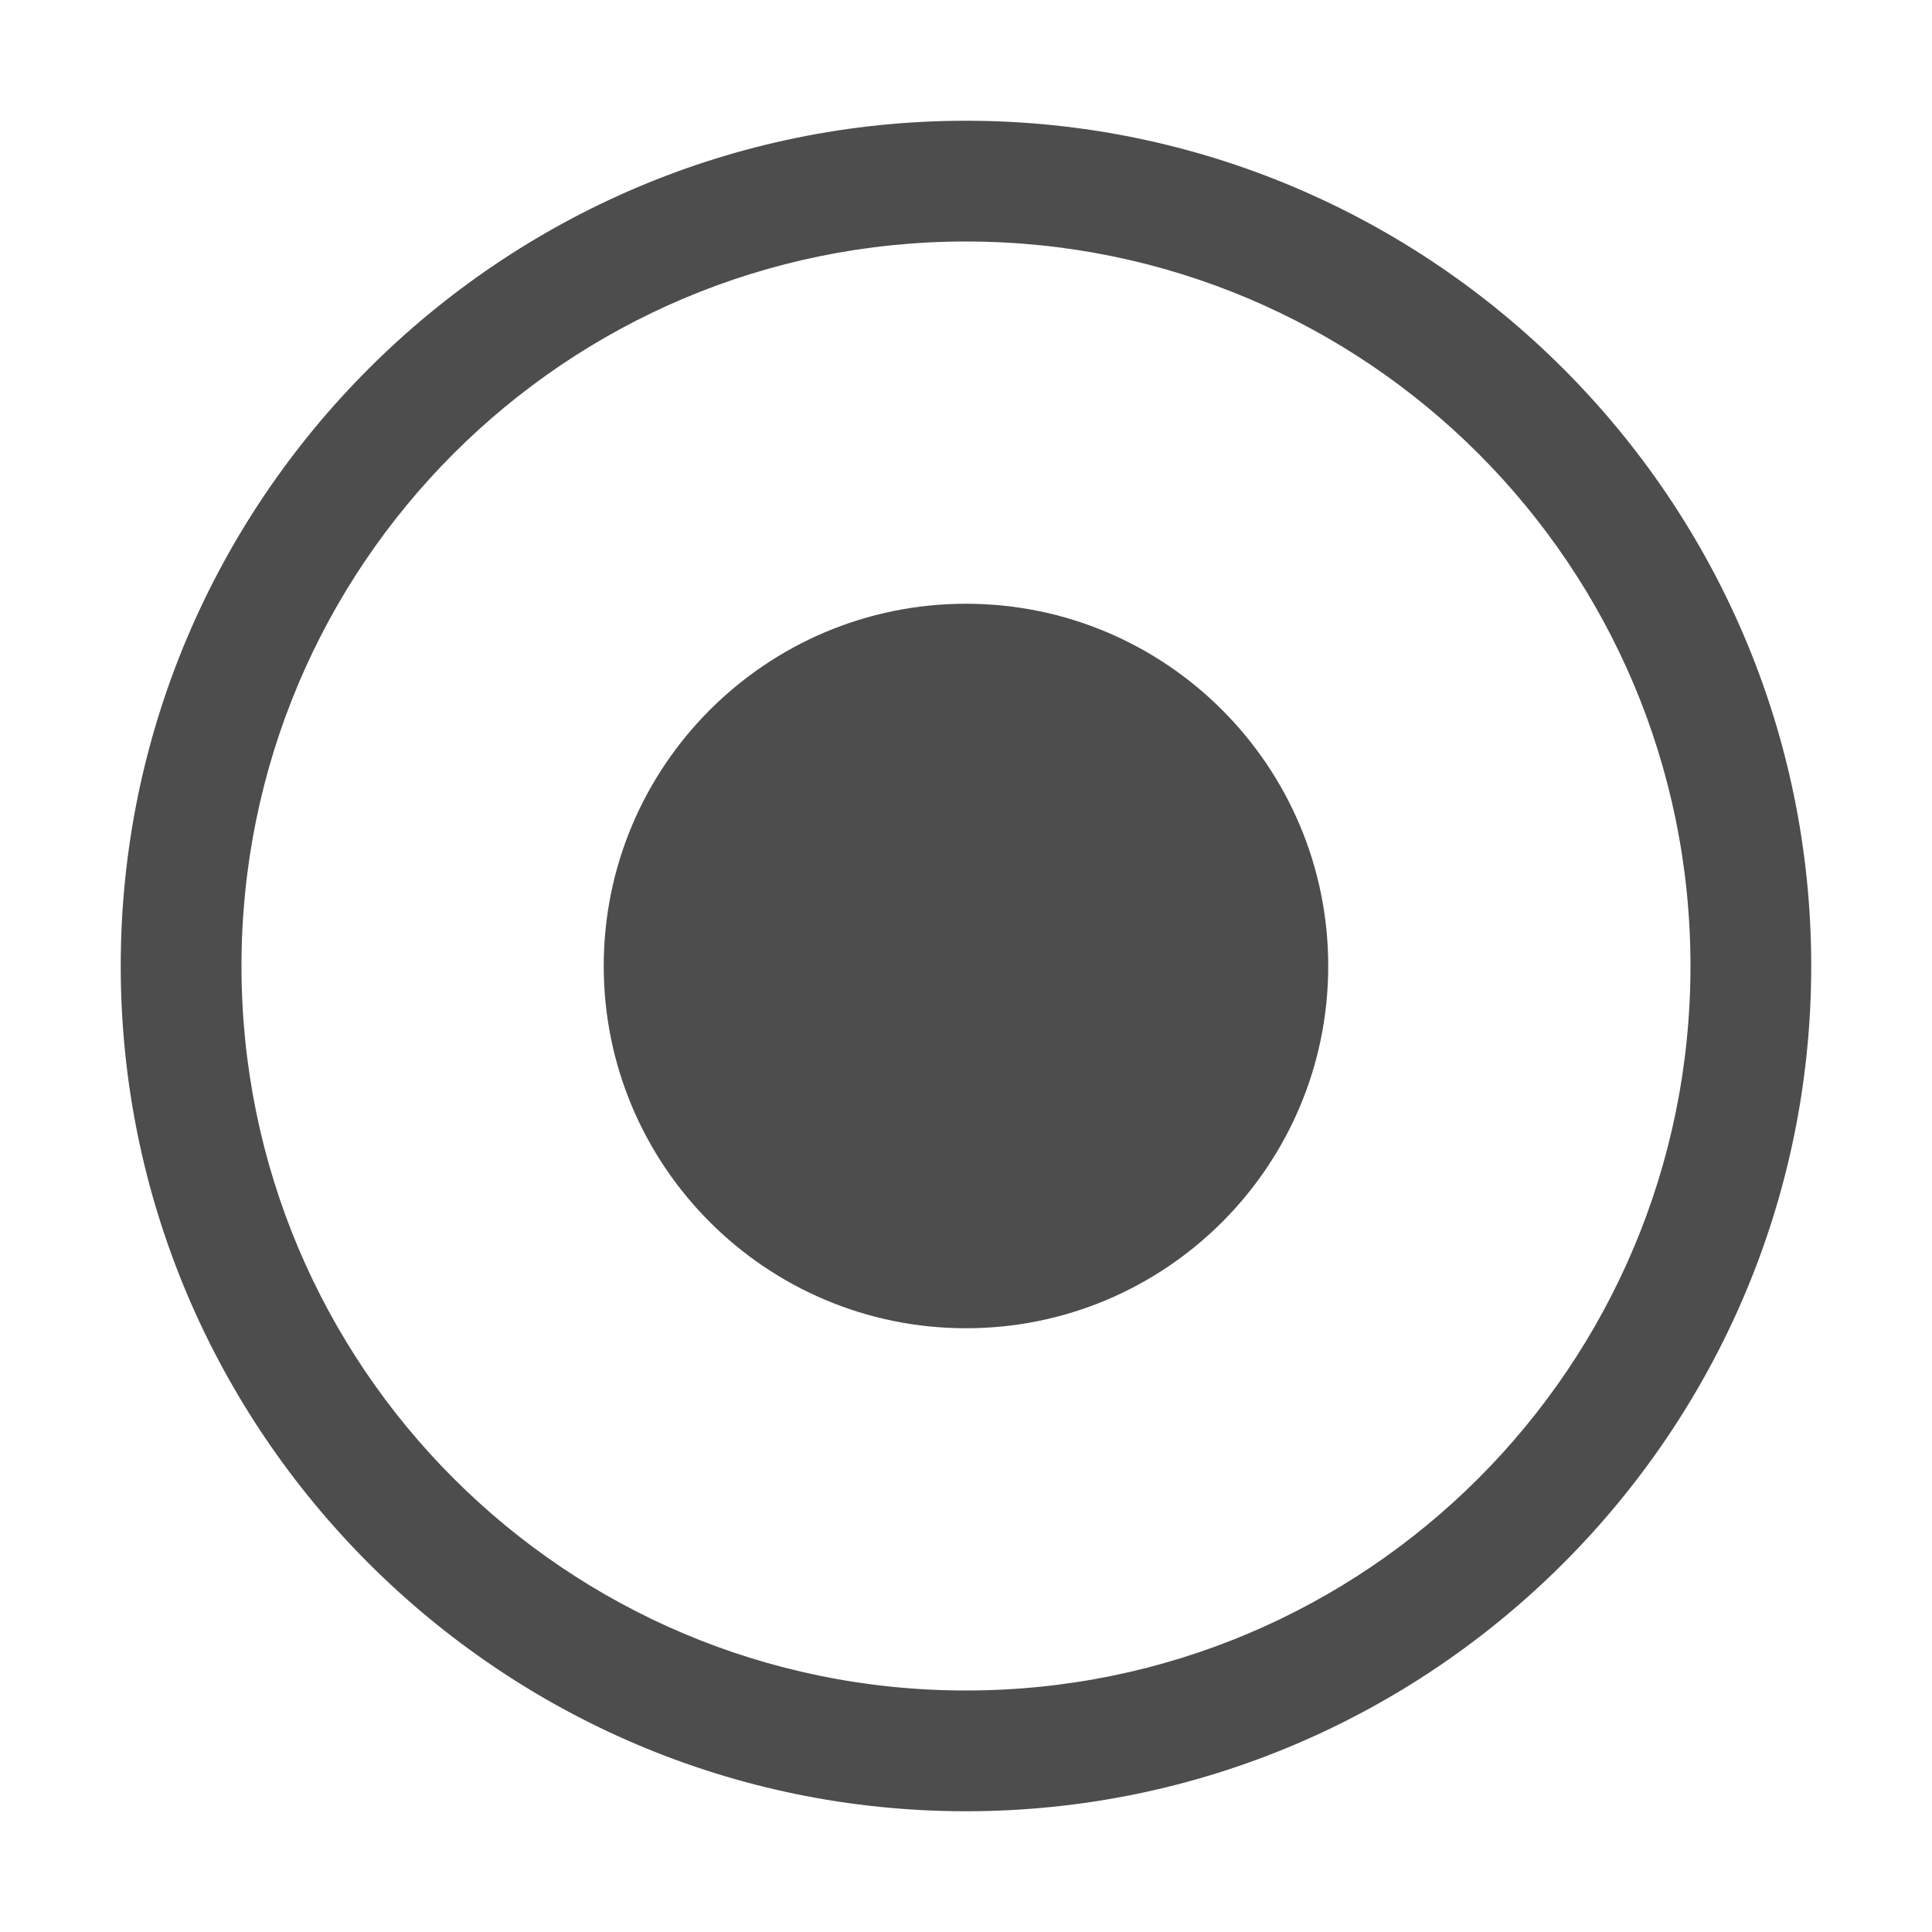
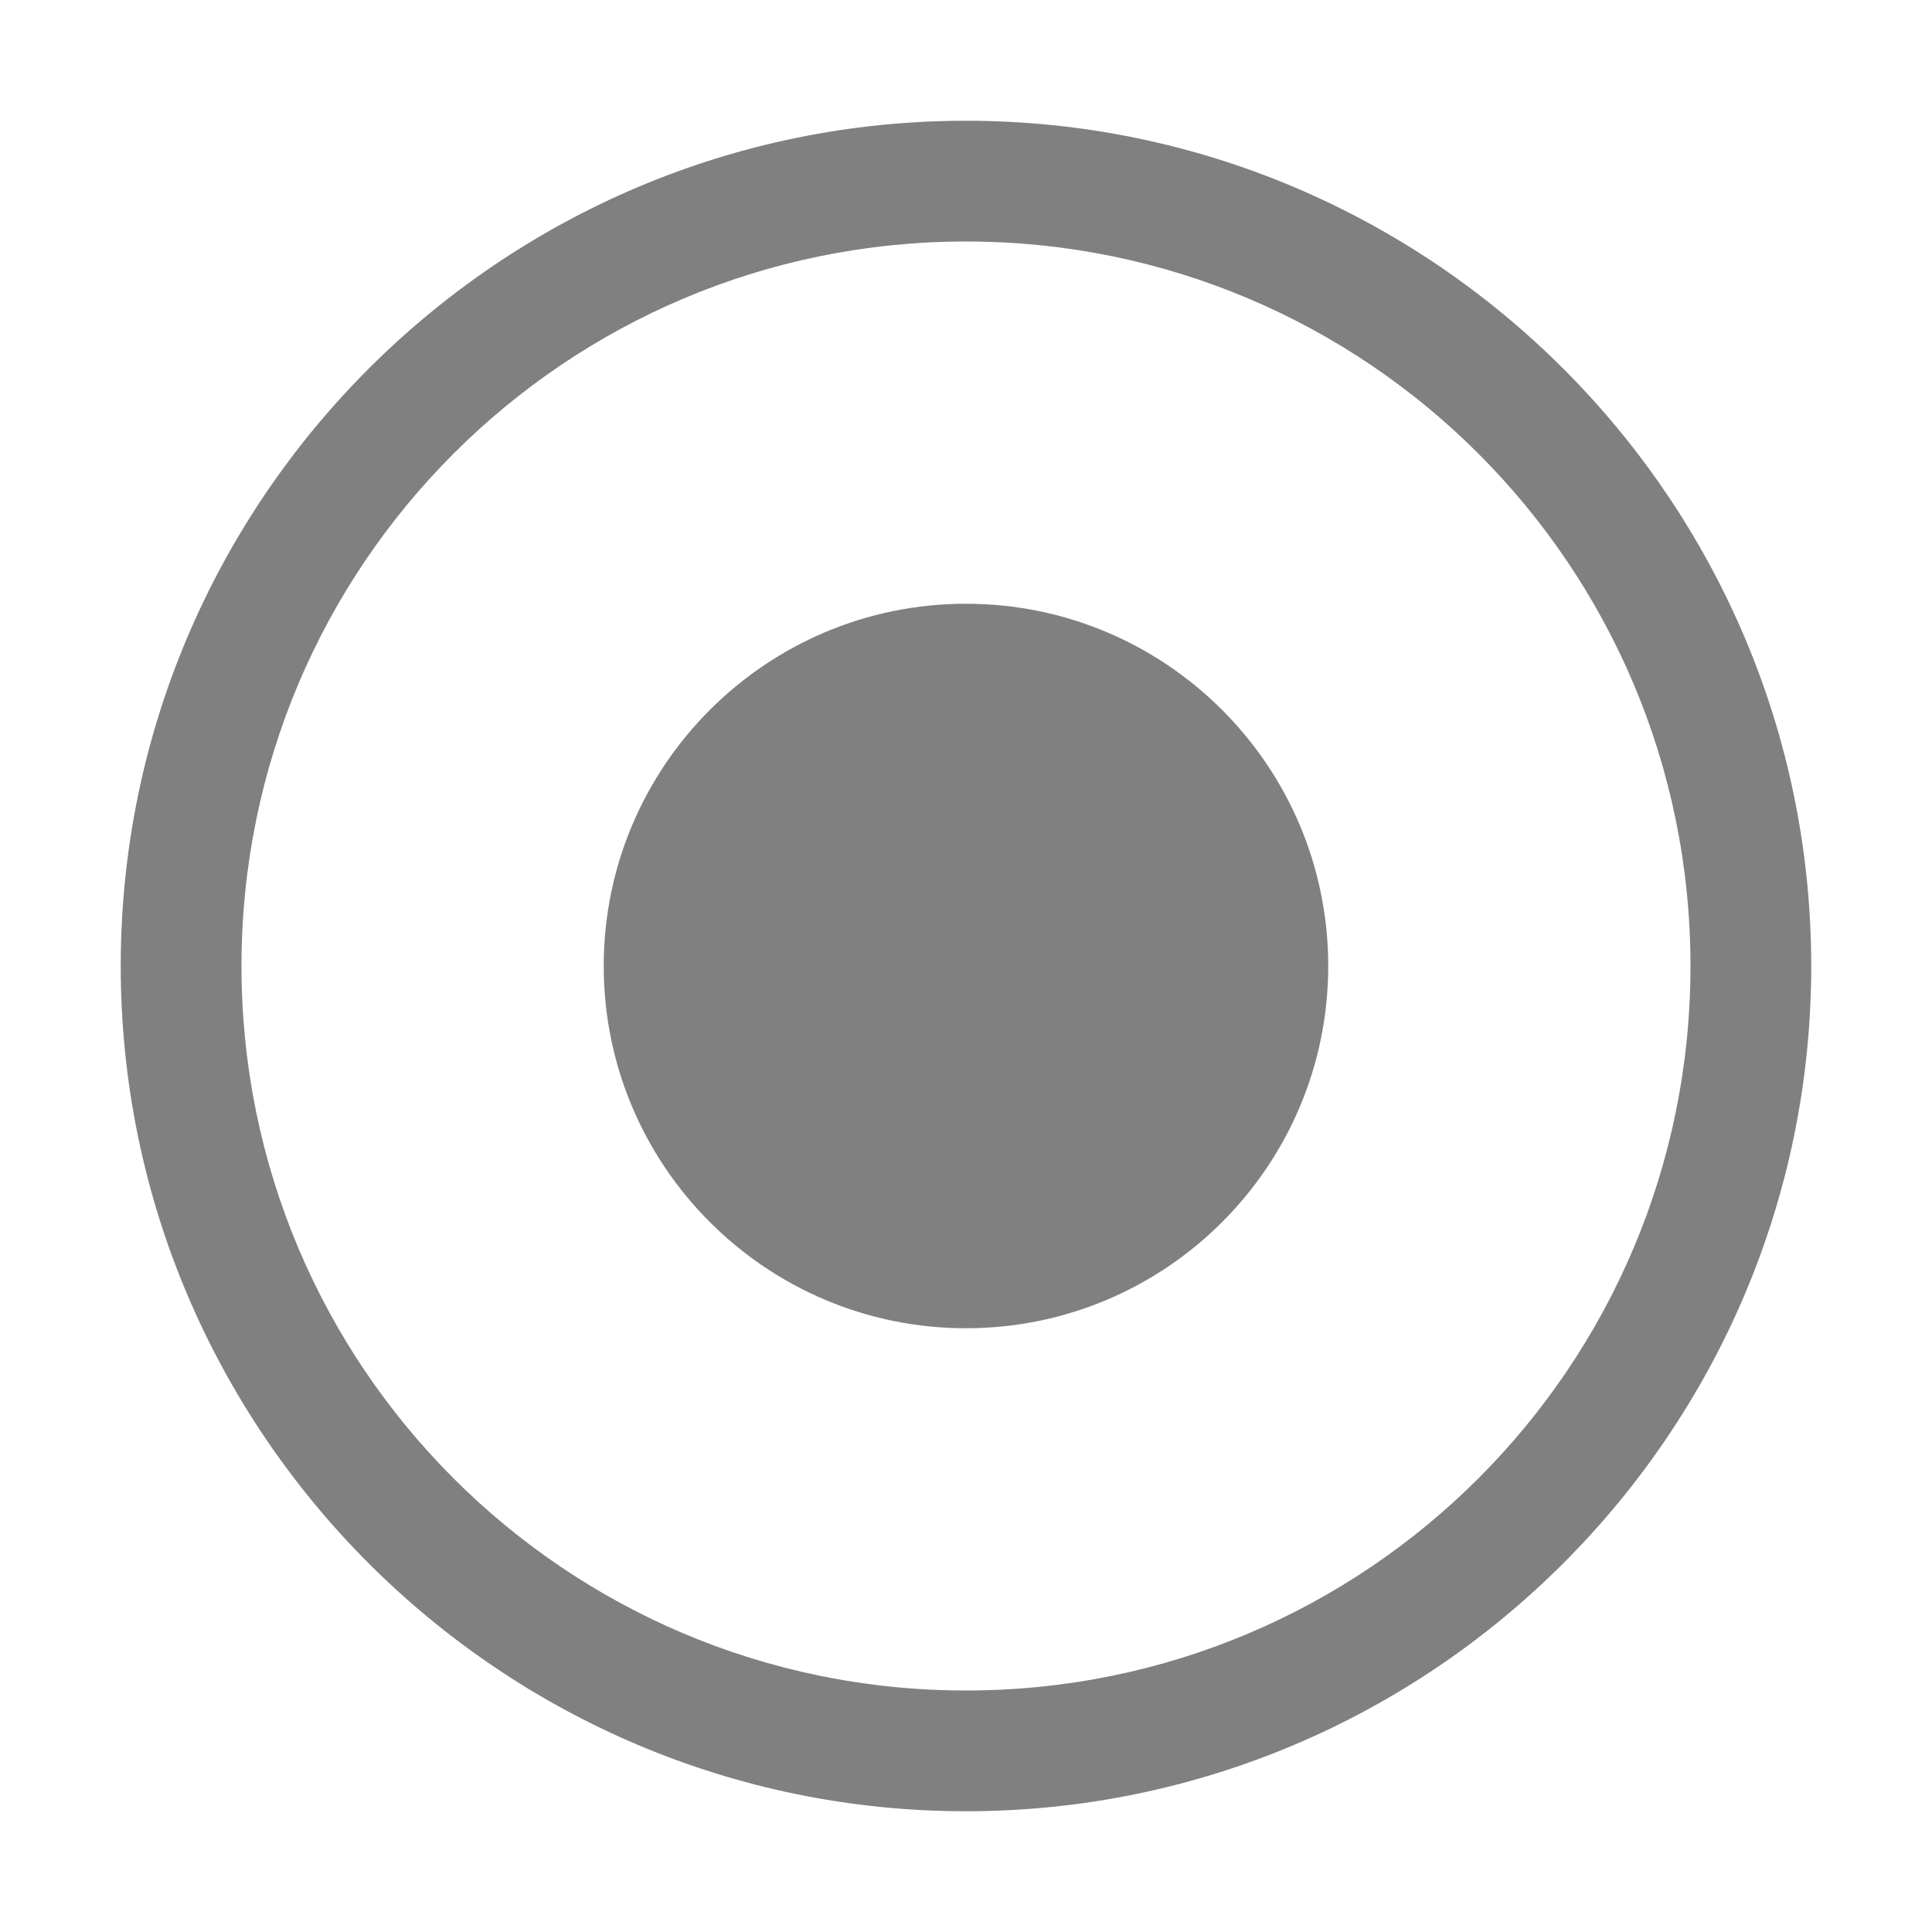
<svg xmlns="http://www.w3.org/2000/svg" width="16" height="16" version="1.1">
-   <g fill="#4d4d4d" transform="translate(-560.0002,201)">
-     <path stroke-width="1.781" d="m568-196c-1.656 0-3 1.344-3 3 0 1.656 1.344 3 3 3s3-1.344 3-3c0-1.656-1.344-3-3-3z" color="#4d4d4d" />
-     <path d="m568-200c-3.858 0-7 3.142-7 7s3.142 7 7 7 7-3.142 7-7-3.142-7-7-7zm0 1c3.316 0 6 2.684 6 6s-2.684 6-6 6c-3.316 0-6-2.684-6-6s2.684-6 6-6z" color="#4d4d4d" />
+   <g fill="#808080" transform="translate(-560.0002,201)">
+     <path stroke-width="1.781" d="m568-196c-1.656 0-3 1.344-3 3 0 1.656 1.344 3 3 3s3-1.344 3-3c0-1.656-1.344-3-3-3z" color="#808080" />
+     <path d="m568-200c-3.858 0-7 3.142-7 7s3.142 7 7 7 7-3.142 7-7-3.142-7-7-7zm0 1c3.316 0 6 2.684 6 6s-2.684 6-6 6c-3.316 0-6-2.684-6-6s2.684-6 6-6z" color="#808080" />
  </g>
</svg>
